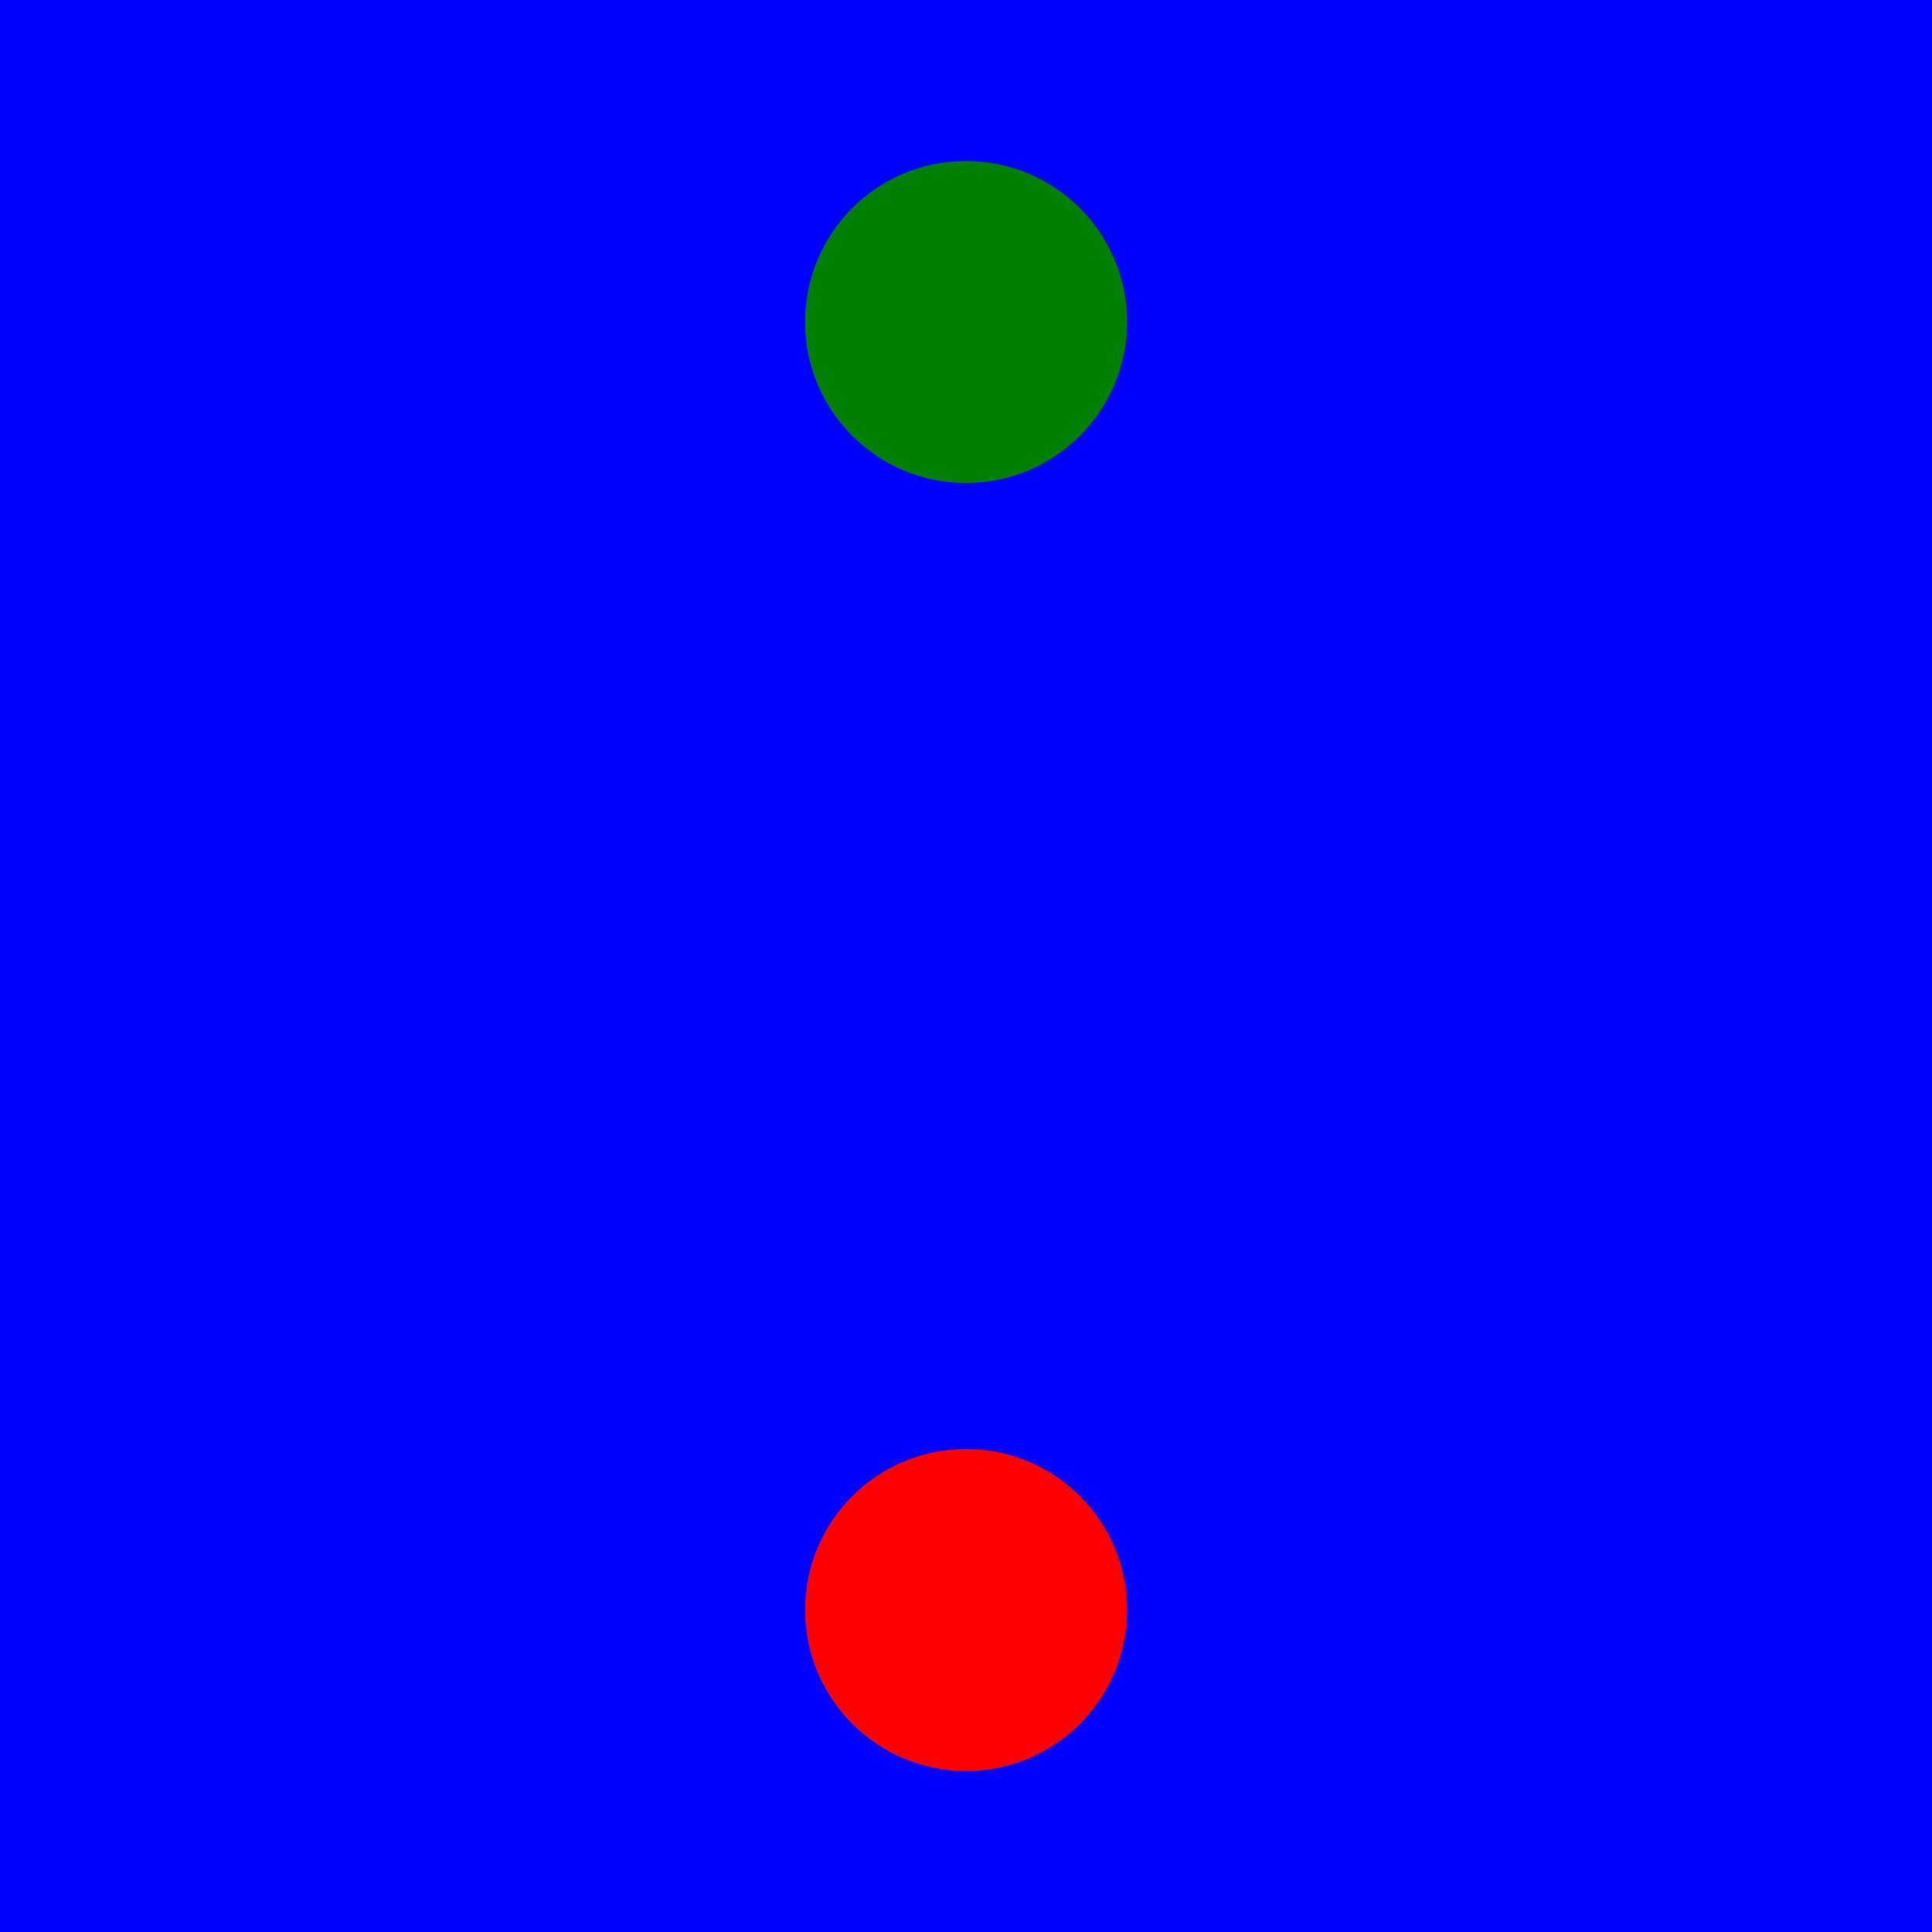
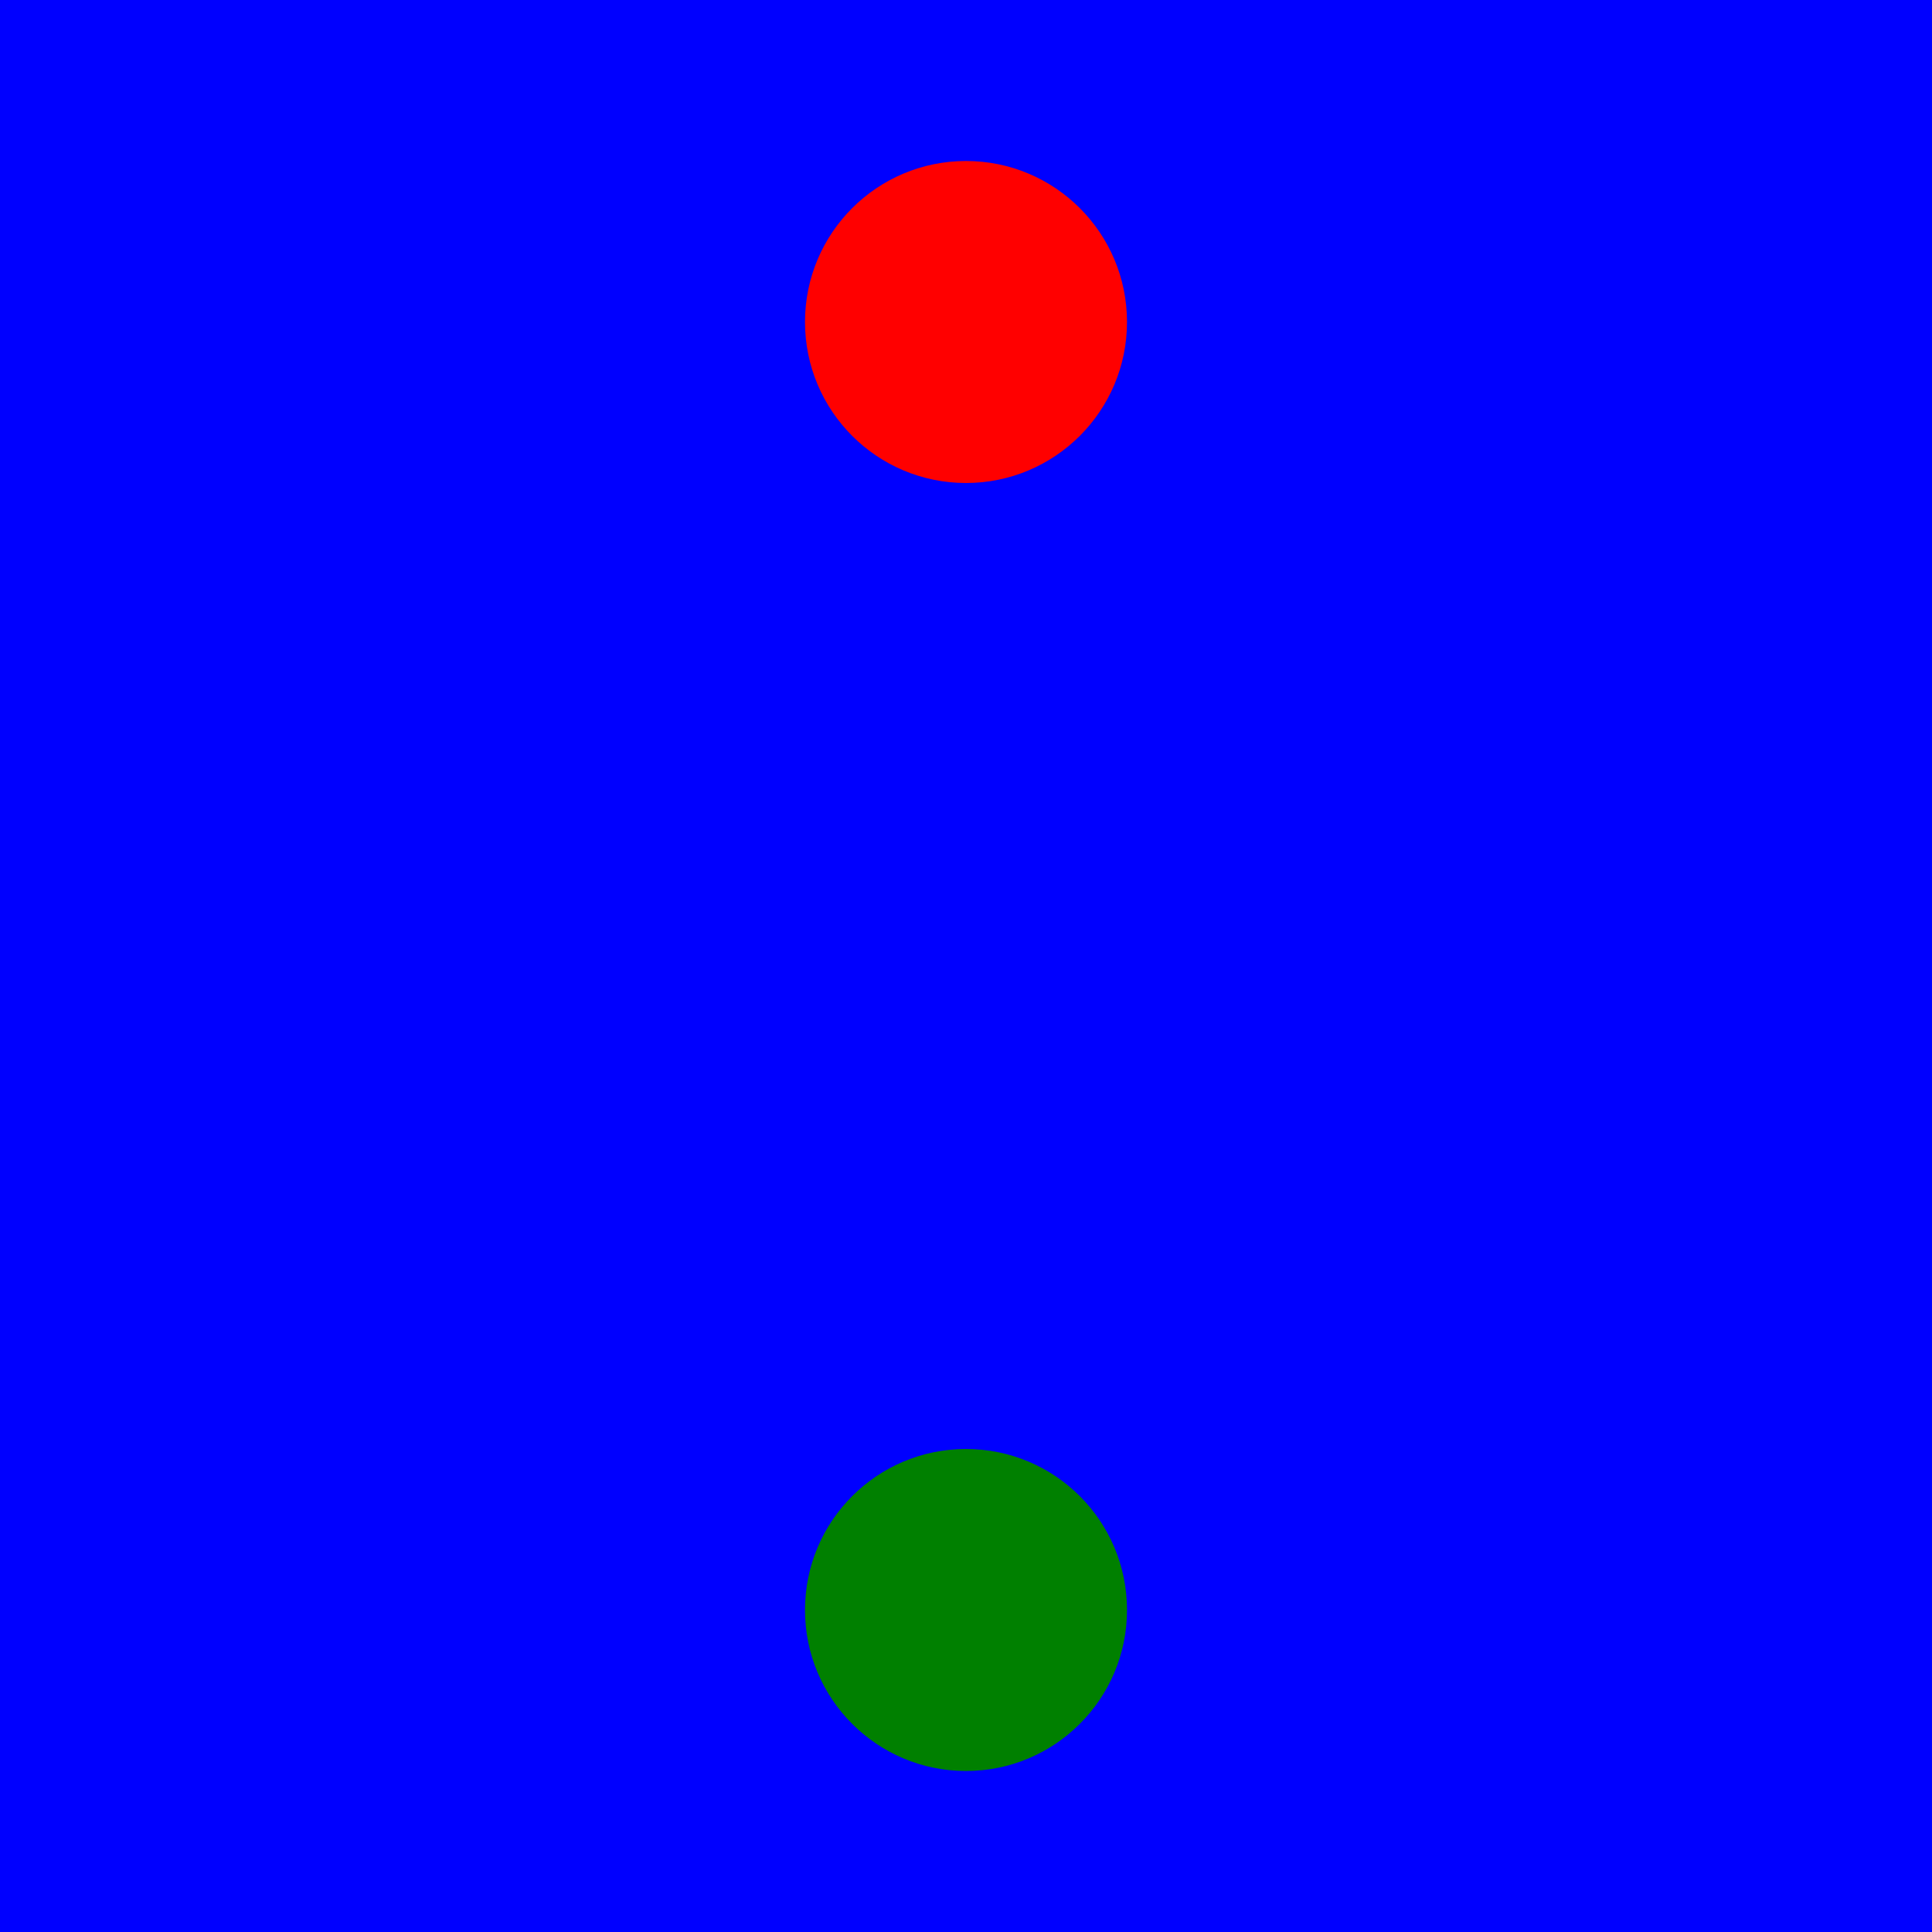
<svg xmlns="http://www.w3.org/2000/svg" version="1.1">
  <rect x="0" y="0" width="600" height="600" fill="blue" />
-   <circle cx="300" cy="100" r="50" fill="green" />
-   <circle cx="300" cy="500" r="50" fill="red" />
+   <circle cx="300" cy="100" r="50" fill="red" />
+   <circle cx="300" cy="500" r="50" fill="green" />
</svg>
